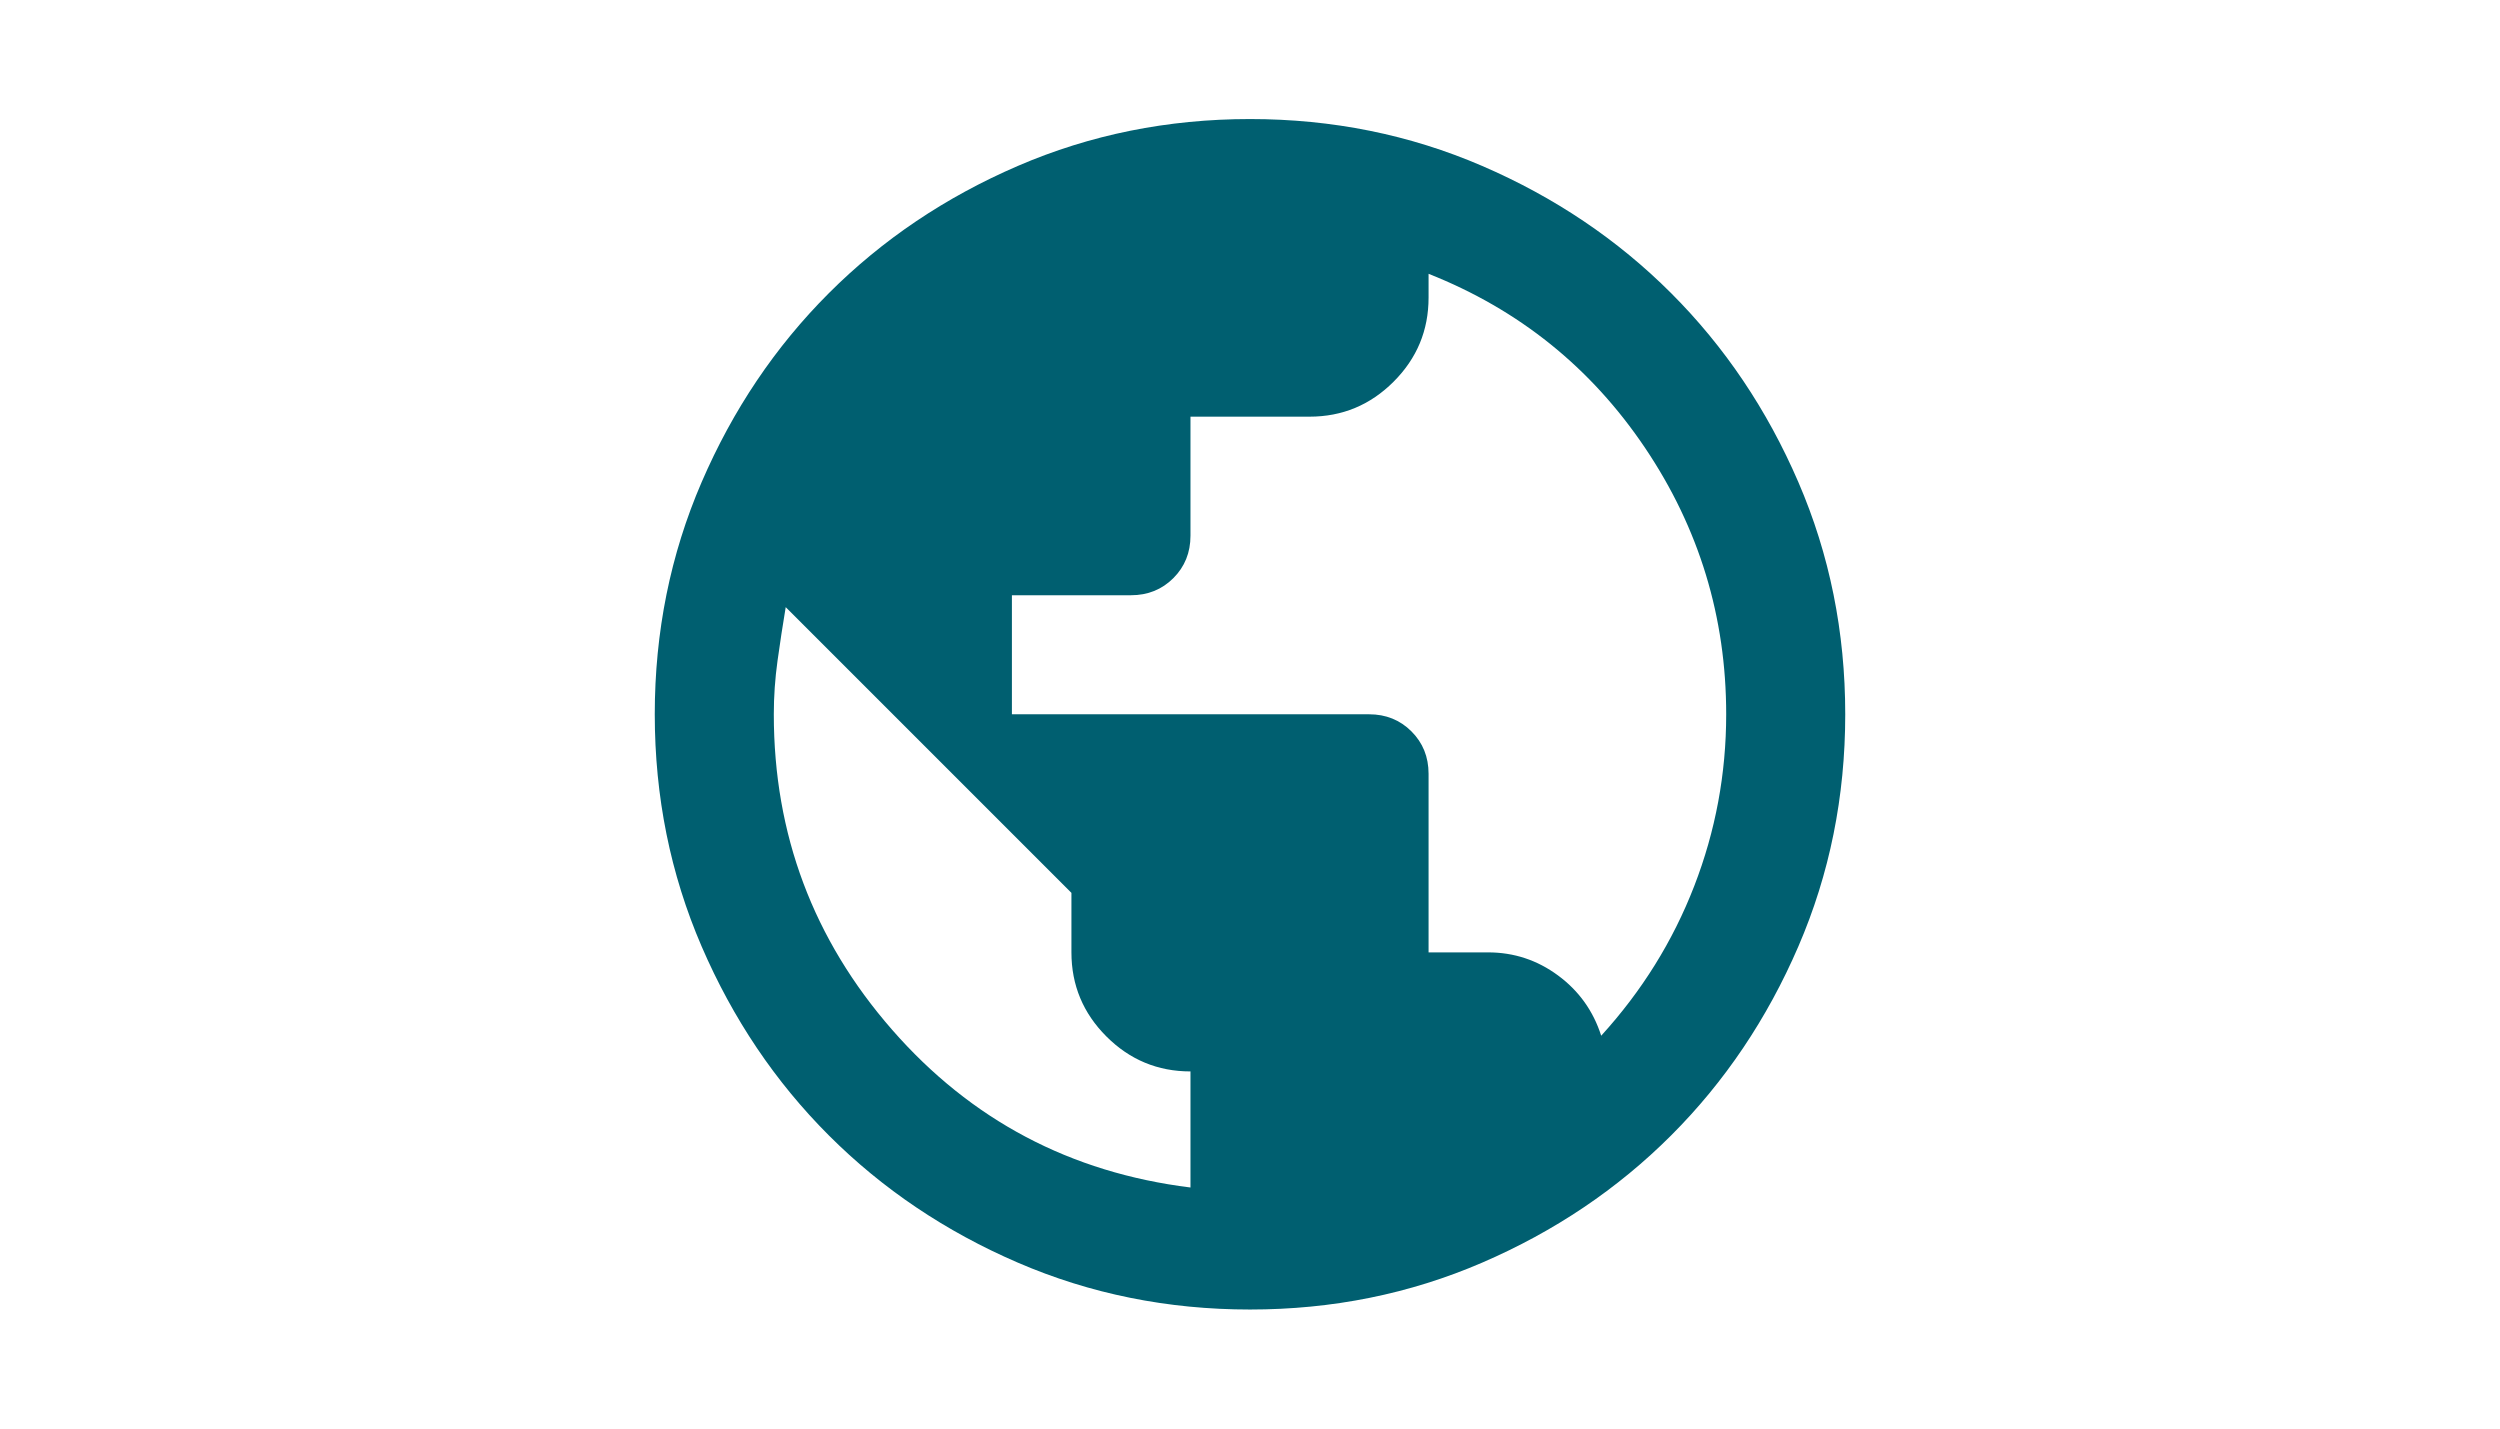
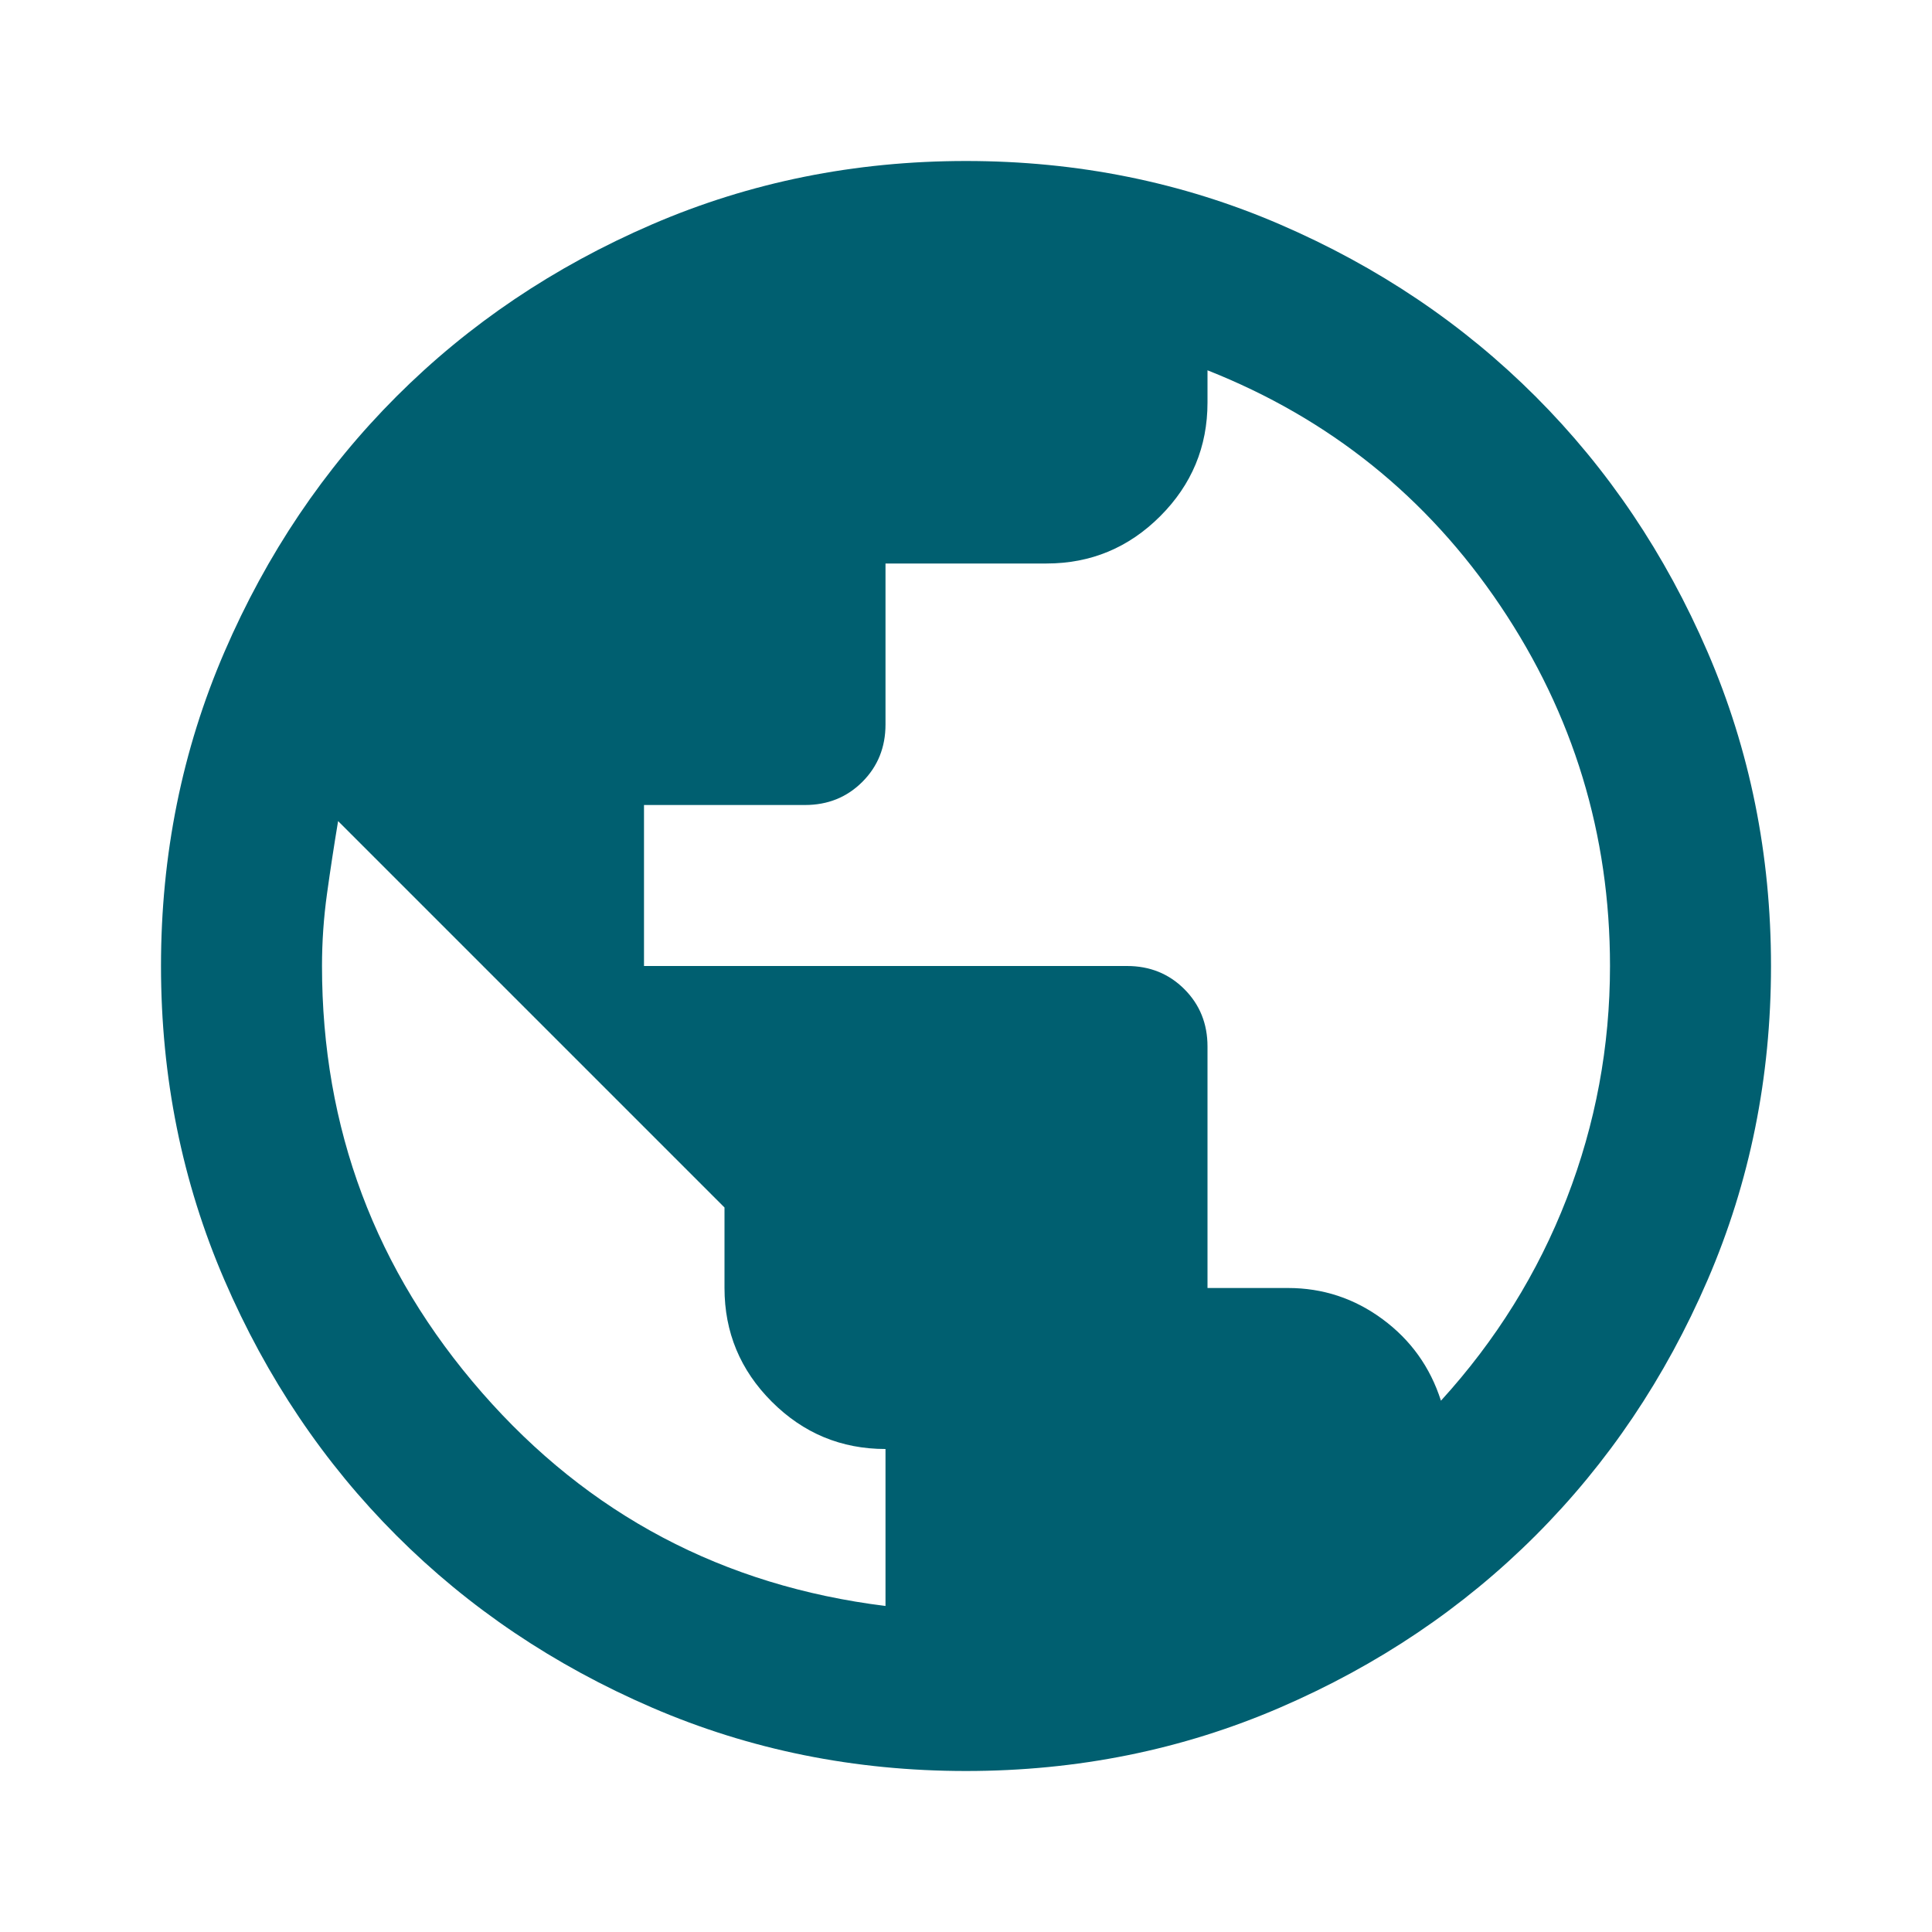
- <svg xmlns="http://www.w3.org/2000/svg" height="24px" viewBox="0 -960 960 960" width="42px" fill="#005F70">
+ <svg xmlns="http://www.w3.org/2000/svg" height="24px" viewBox="0 -960 960 960" width="24px" fill="#005F70">
  <path d="M480-80q-83 0-156-31.5T197-197q-54-54-85.5-127T80-480q0-83 31.5-156T197-763q54-54 127-85.5T480-880q83 0 156 31.5T763-763q54 54 85.5 127T880-480q0 83-31.5 156T763-197q-54 54-127 85.5T480-80Zm-40-82v-78q-33 0-56.5-23.5T360-320v-40L168-552q-3 18-5.5 36t-2.5 36q0 121 79.5 212T440-162Zm276-102q41-45 62.5-100.5T800-480q0-98-54.5-179T600-776v16q0 33-23.5 56.5T520-680h-80v80q0 17-11.5 28.5T400-560h-80v80h240q17 0 28.5 11.5T600-440v120h40q26 0 47 15.5t29 40.5Z" />
</svg>
